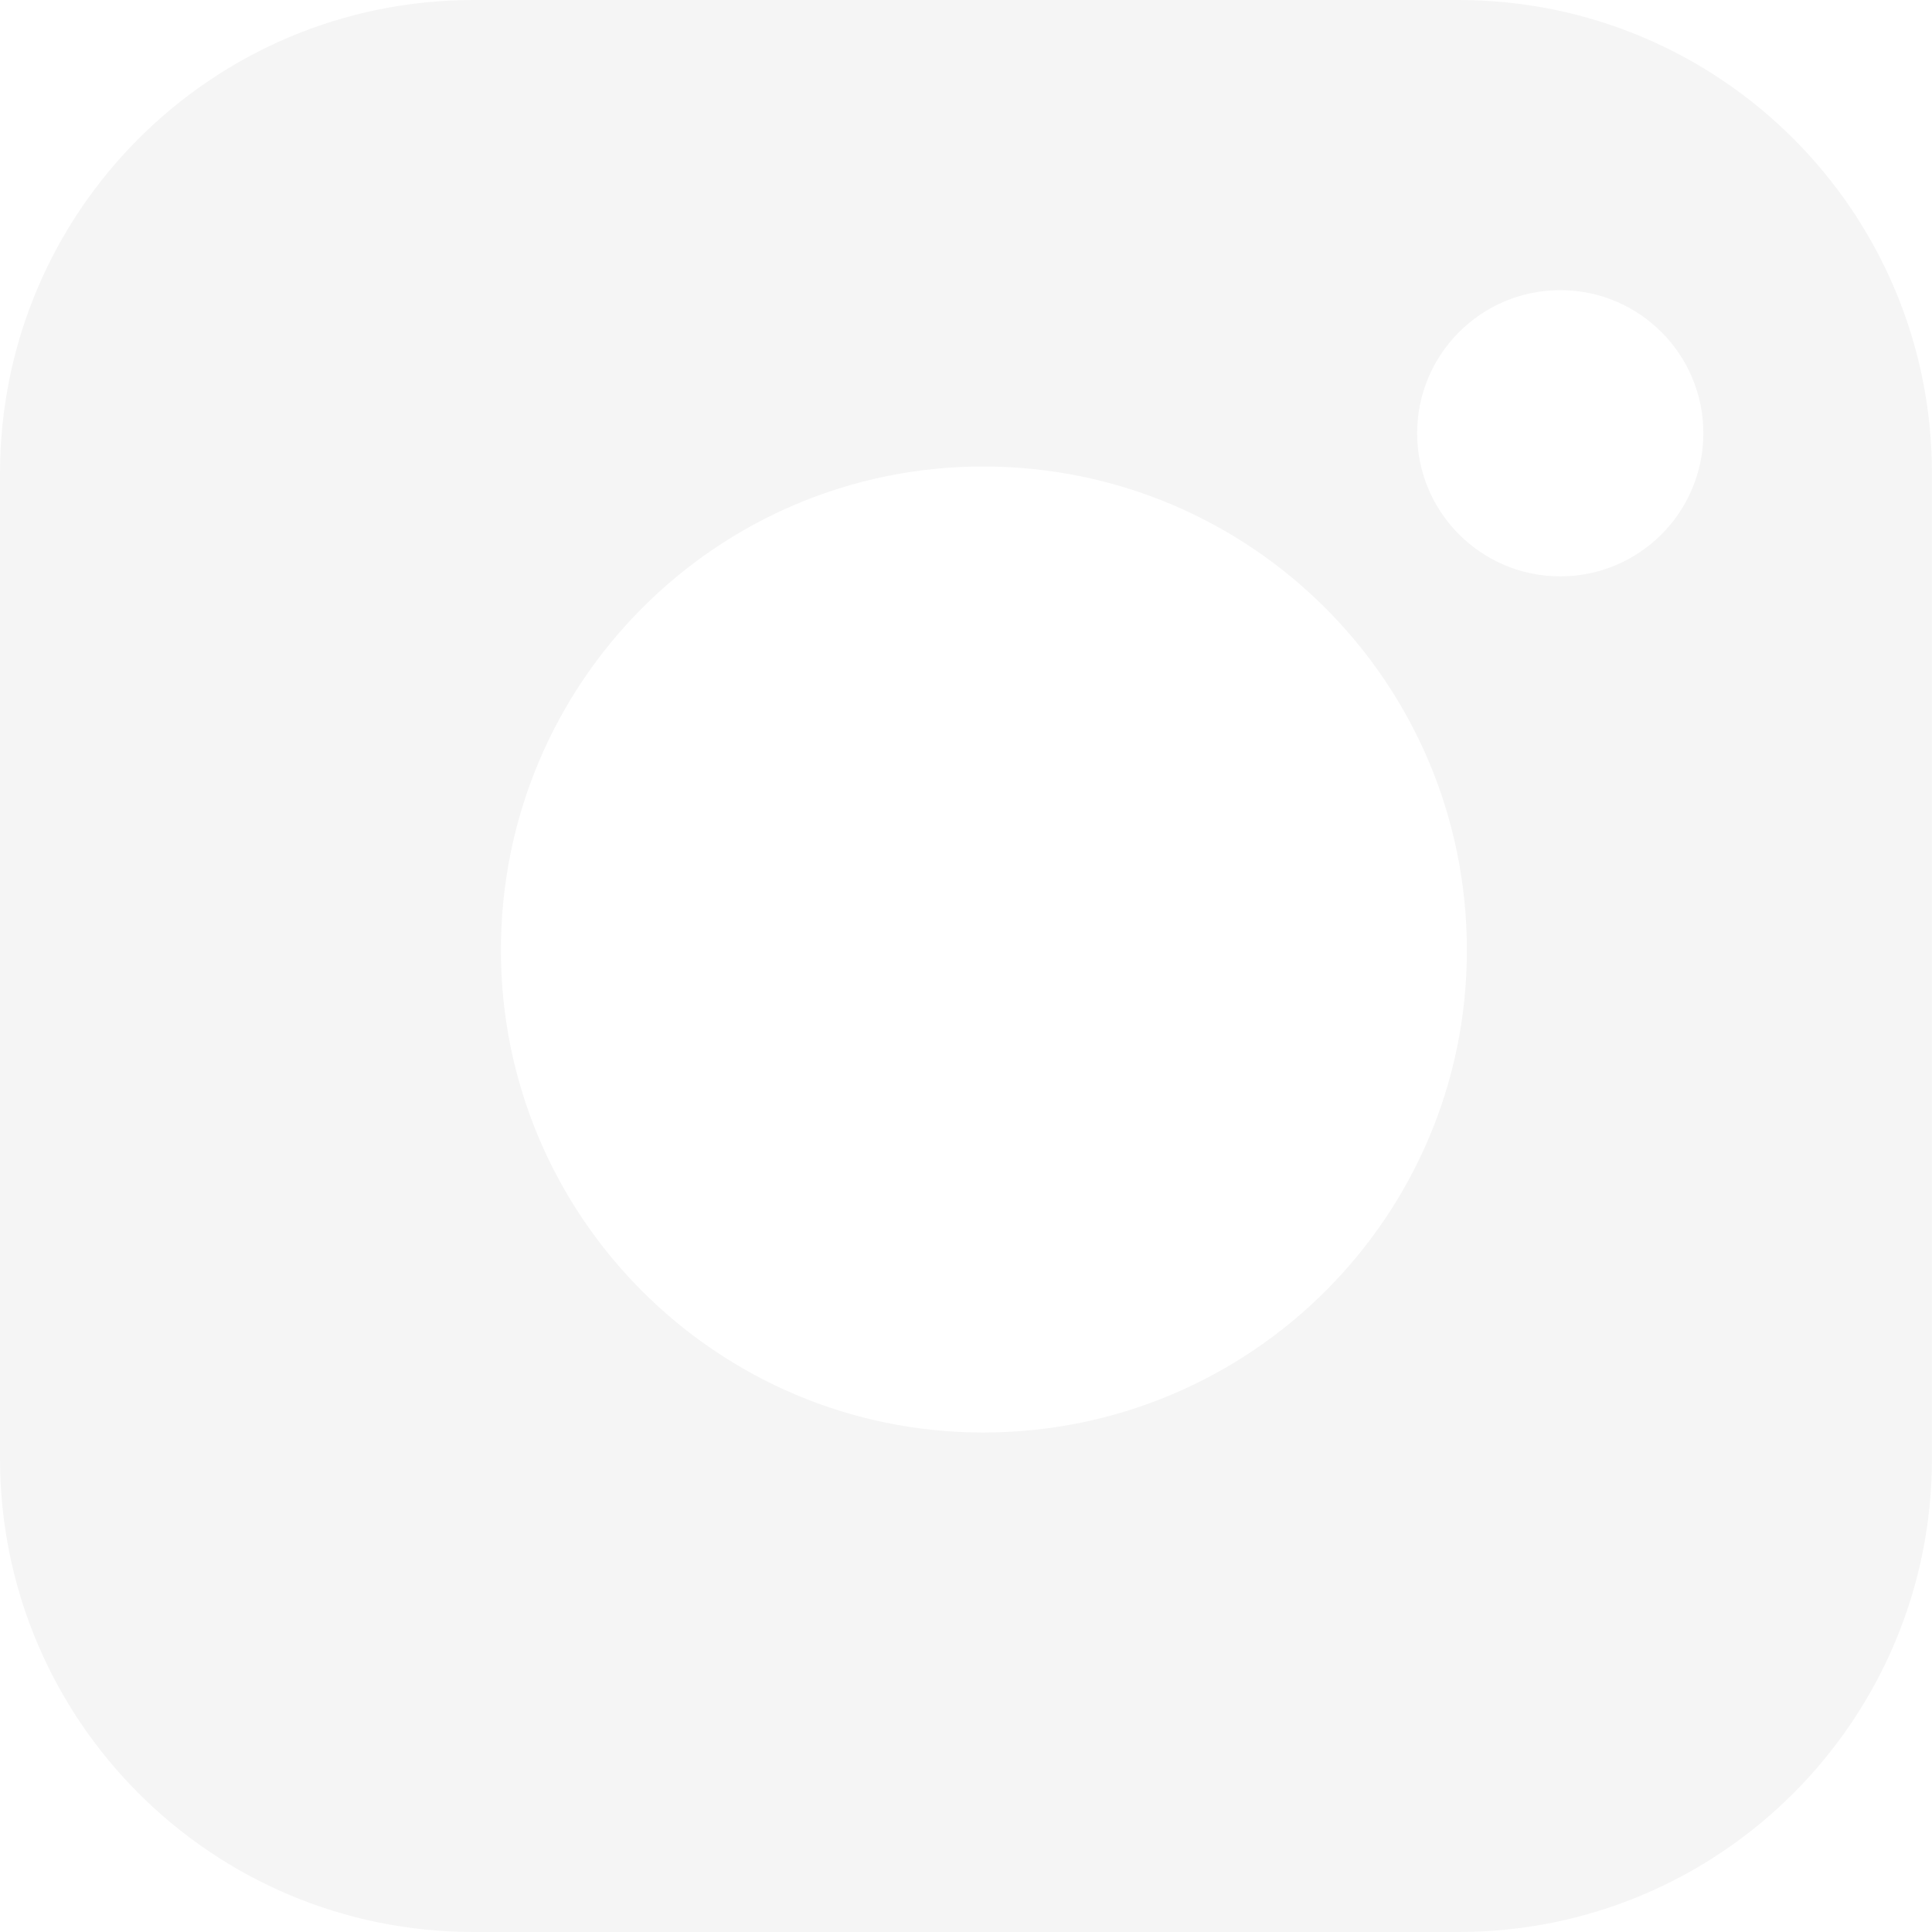
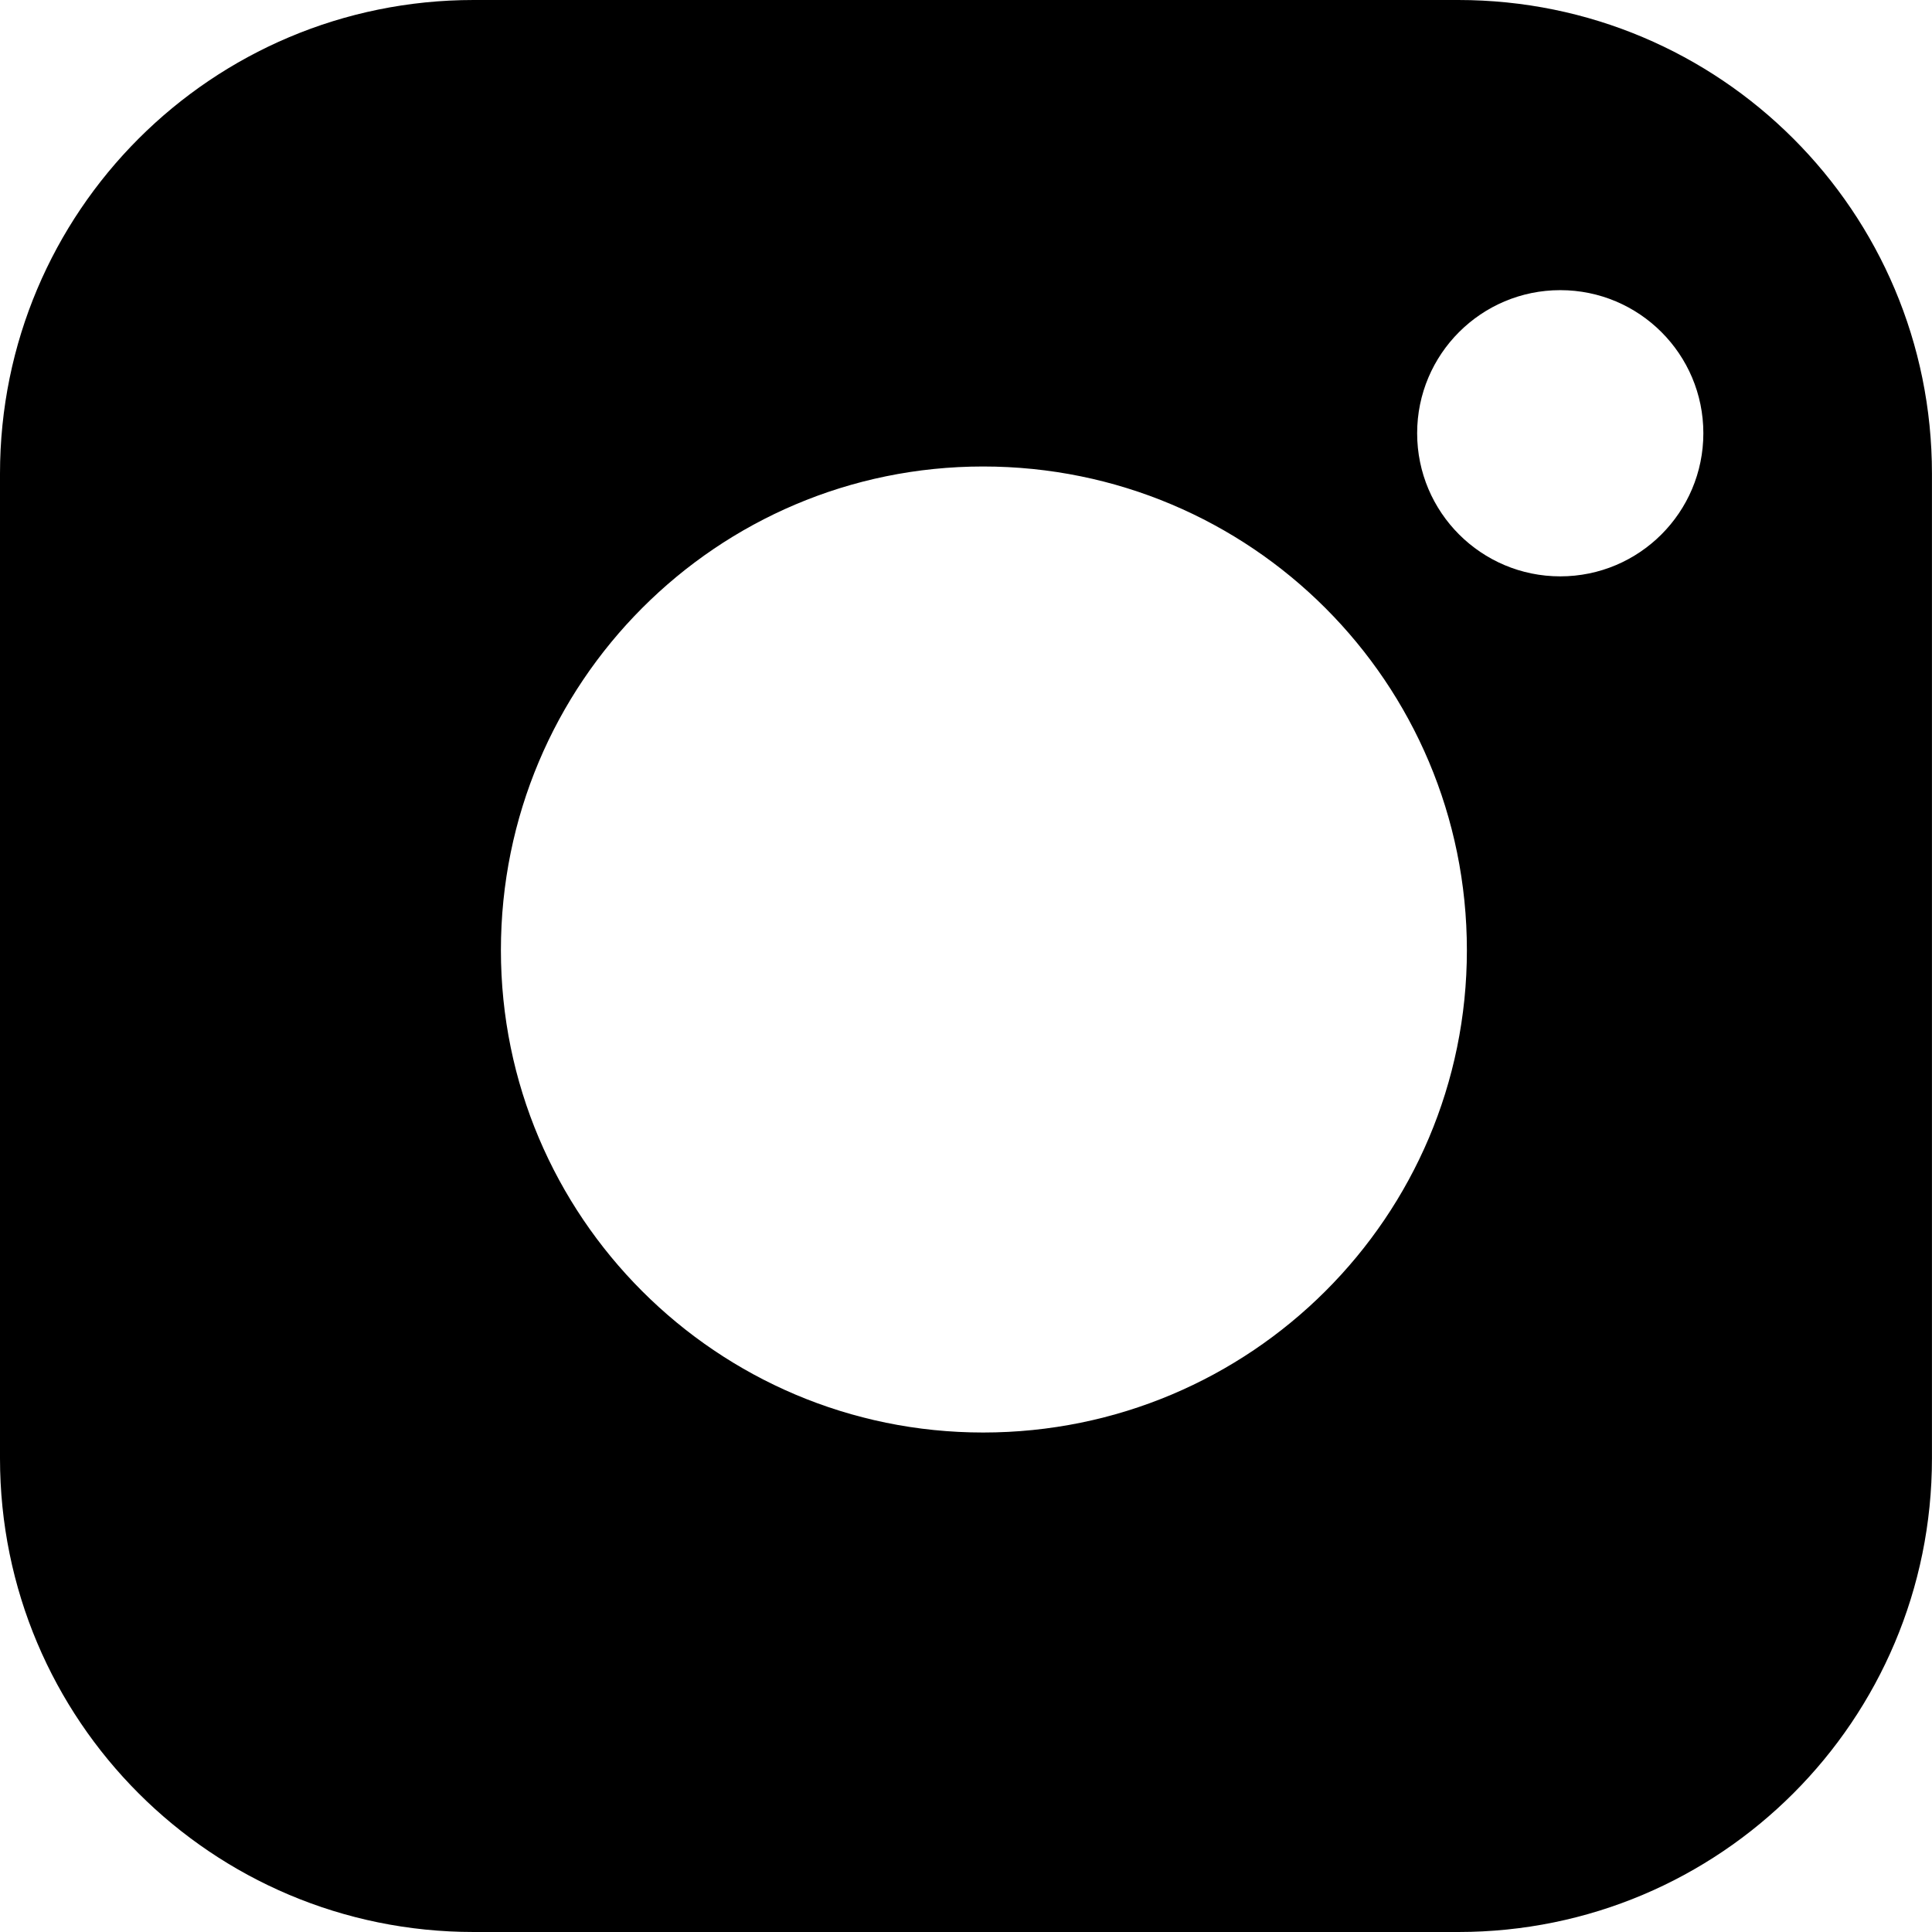
<svg xmlns="http://www.w3.org/2000/svg" version="1.1" id="insta" x="0px" y="0px" width="43.507px" height="43.506px" viewBox="0 0 43.507 43.506" enable-background="new 0 0 43.507 43.506" xml:space="preserve">
  <g>
    <g>
-       <path fill="#f5f5f5" fill-rule="evenodd" clip-rule="evenodd" d="M32.839,0H10.667C4.769,0,0,4.769,0,10.667v22.173    c0,5.897,4.769,10.667,10.667,10.667h22.172c5.898,0,10.667-4.769,10.667-10.667V10.667C43.507,4.769,38.737,0,32.839,0z     M22.139,32.259c-5.994,0-10.859-4.866-10.859-10.861c0-6.025,4.865-10.893,10.859-10.893c6.027,0,10.894,4.868,10.894,10.893    C33.033,27.393,28.166,32.259,22.139,32.259z M35.136,12.979c-1.78,0-3.223-1.443-3.223-3.223c0-1.779,1.443-3.222,3.223-3.222    c1.779,0,3.222,1.443,3.222,3.222C38.358,11.536,36.915,12.979,35.136,12.979z" />
+       <path fill-rule="evenodd" clip-rule="evenodd" d="M32.839,0H10.667C4.769,0,0,4.769,0,10.667v22.173    c0,5.897,4.769,10.667,10.667,10.667h22.172c5.898,0,10.667-4.769,10.667-10.667V10.667C43.507,4.769,38.737,0,32.839,0z     M22.139,32.259c-5.994,0-10.859-4.866-10.859-10.861c0-6.025,4.865-10.893,10.859-10.893c6.027,0,10.894,4.868,10.894,10.893    C33.033,27.393,28.166,32.259,22.139,32.259z M35.136,12.979c-1.78,0-3.223-1.443-3.223-3.223c0-1.779,1.443-3.222,3.223-3.222    c1.779,0,3.222,1.443,3.222,3.222C38.358,11.536,36.915,12.979,35.136,12.979z" />
    </g>
  </g>
</svg>
